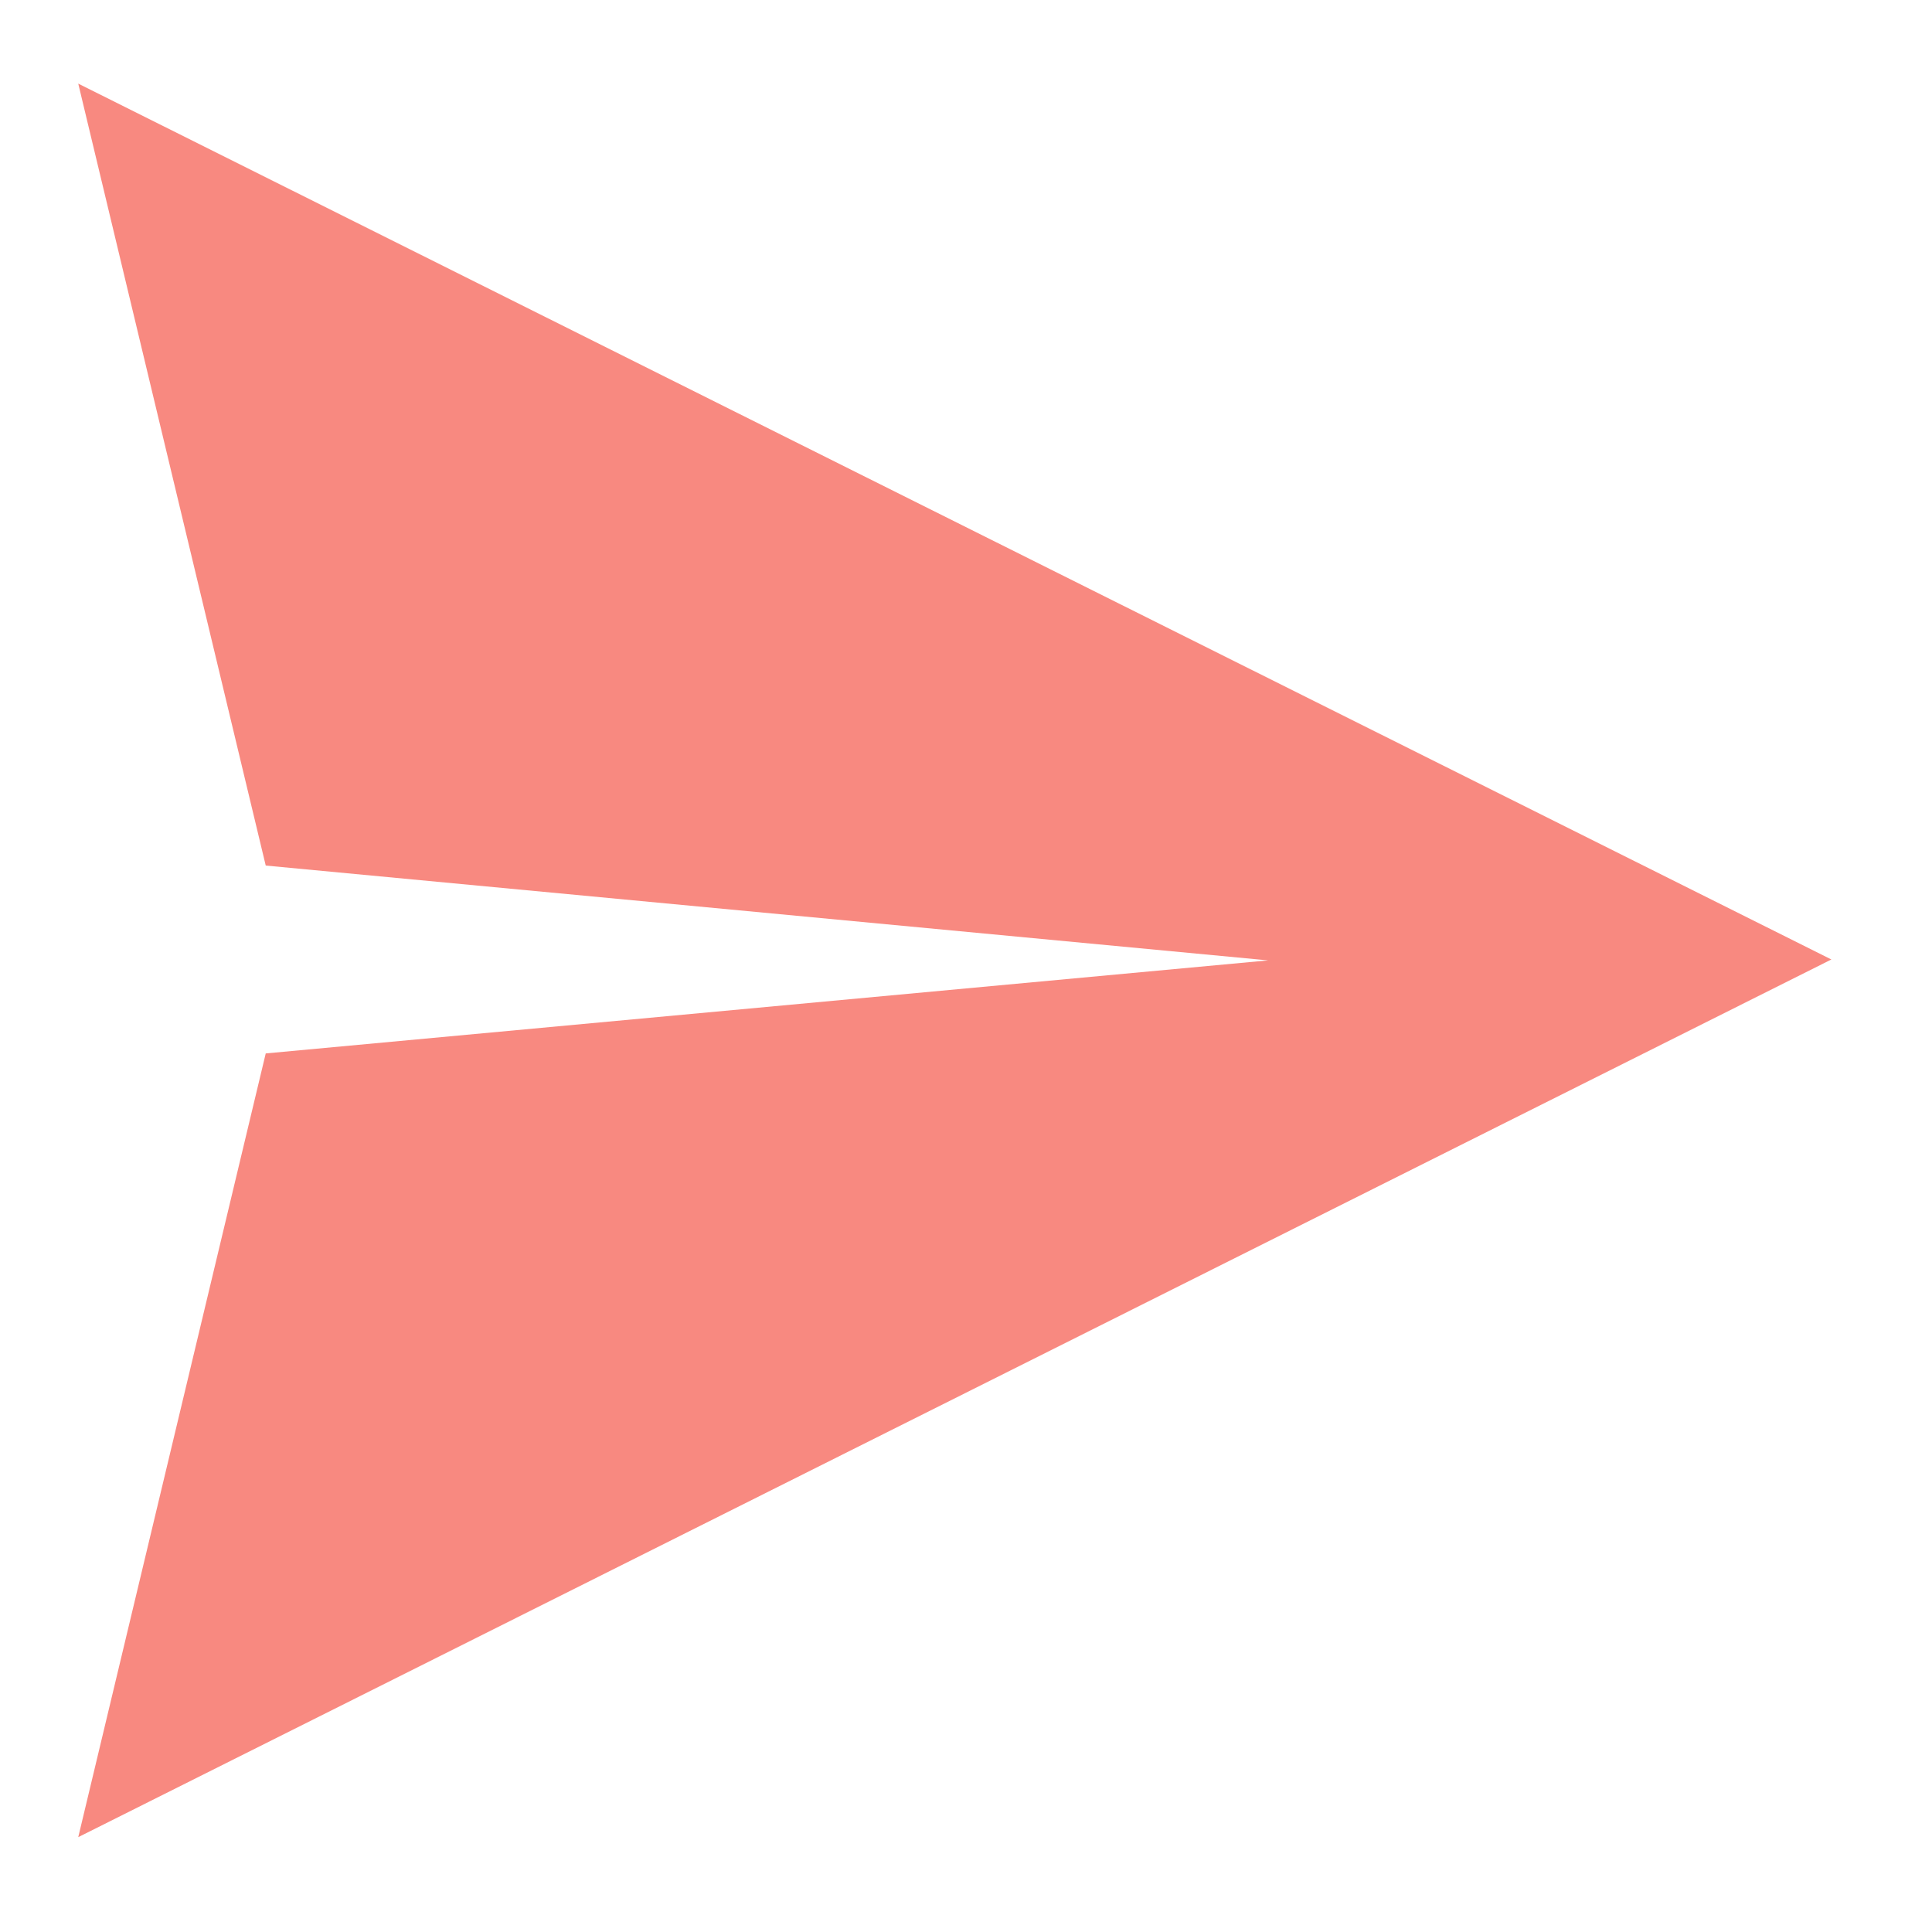
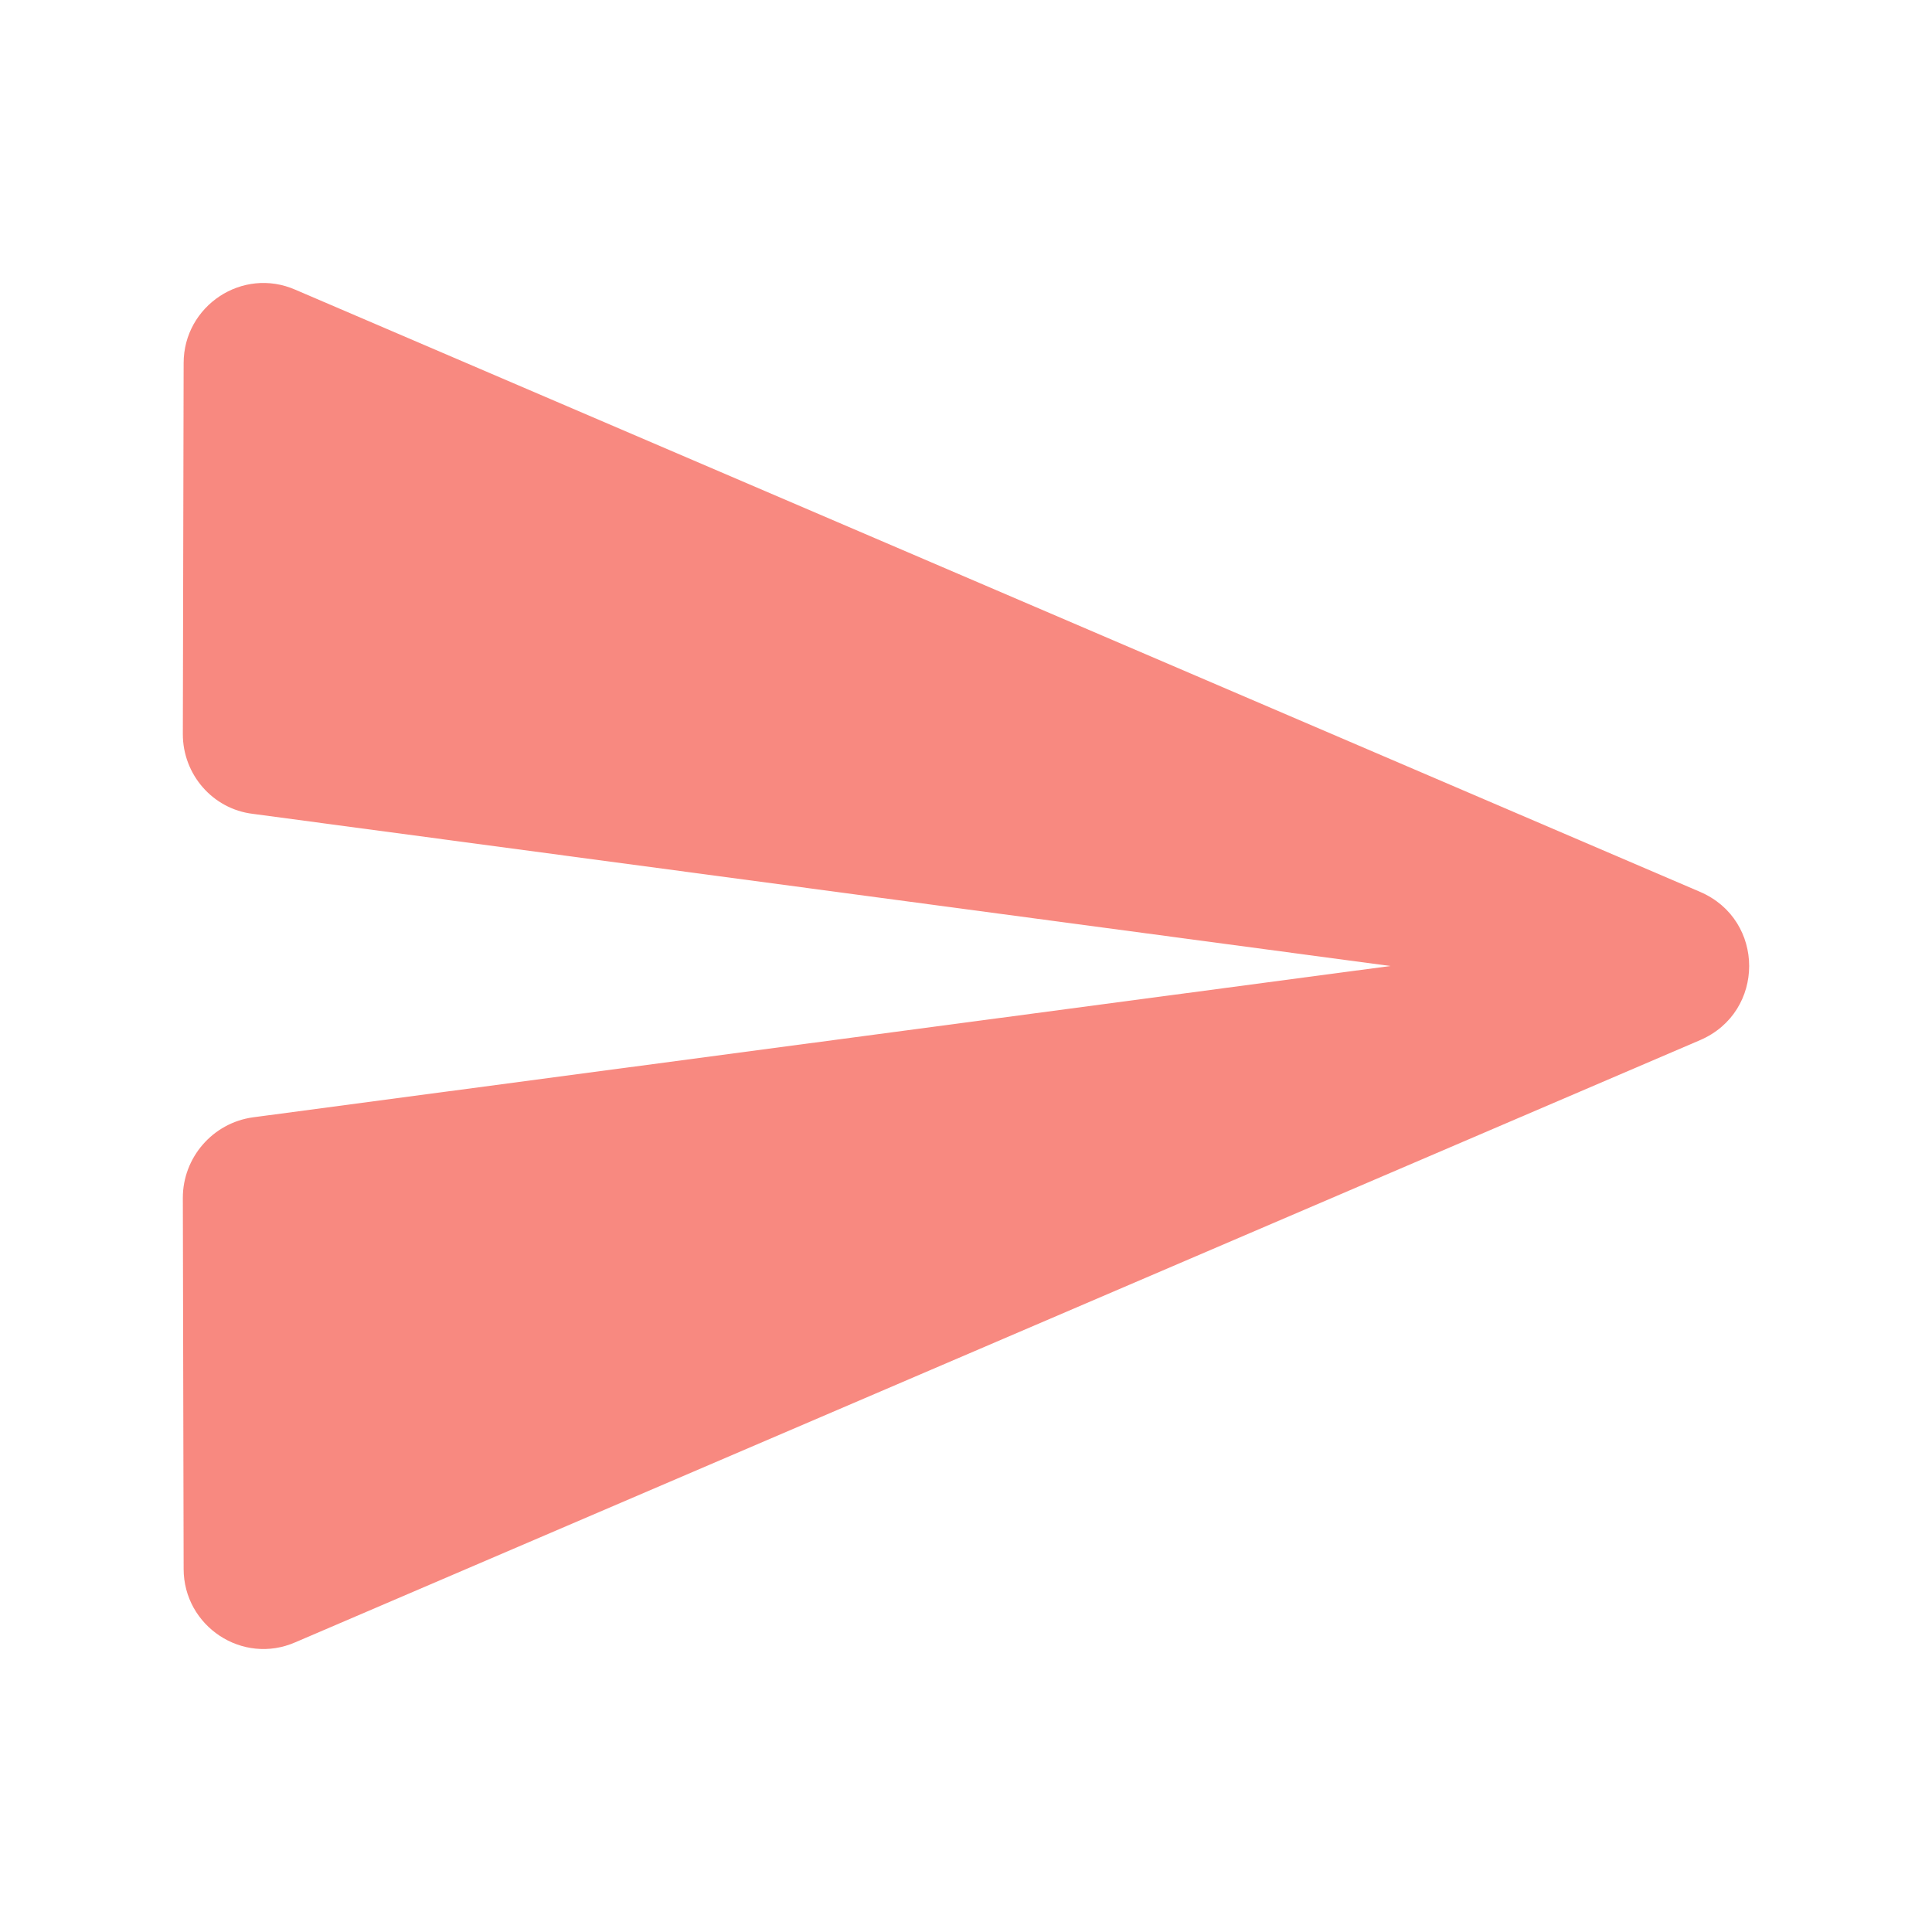
<svg xmlns="http://www.w3.org/2000/svg" id="svg3621" version="1.1" width="96" height="96">
  <defs id="defs3625" />
-   <path style="fill:#f44336;fill-opacity:0.627;stroke:none" d="M 3.888,4.155 91,47.676 3.888,91.287 13.204,52.344 63.013,47.721 13.204,43.009 Z" id="path3633" />
+   <path d="m 14.685,81.6 69.8,-29.92 c 3.24,-1.4 3.24,-5.96 0,-7.36 L 14.685,14.4 c -2.64,-1.16 -5.56,0.8 -5.56,3.64 l -0.04,18.44 c 0,2 1.48,3.72 3.48,3.96 l 56.52,7.56 -56.52,7.52 c -2,0.28 -3.48,2 -3.48,4 l 0.04,18.44 c 0,2.84 2.92,4.8 5.56,3.64 z" id="path2017" style="fill:#f44336;fill-opacity:0.627;stroke-width:2" />
</svg>
